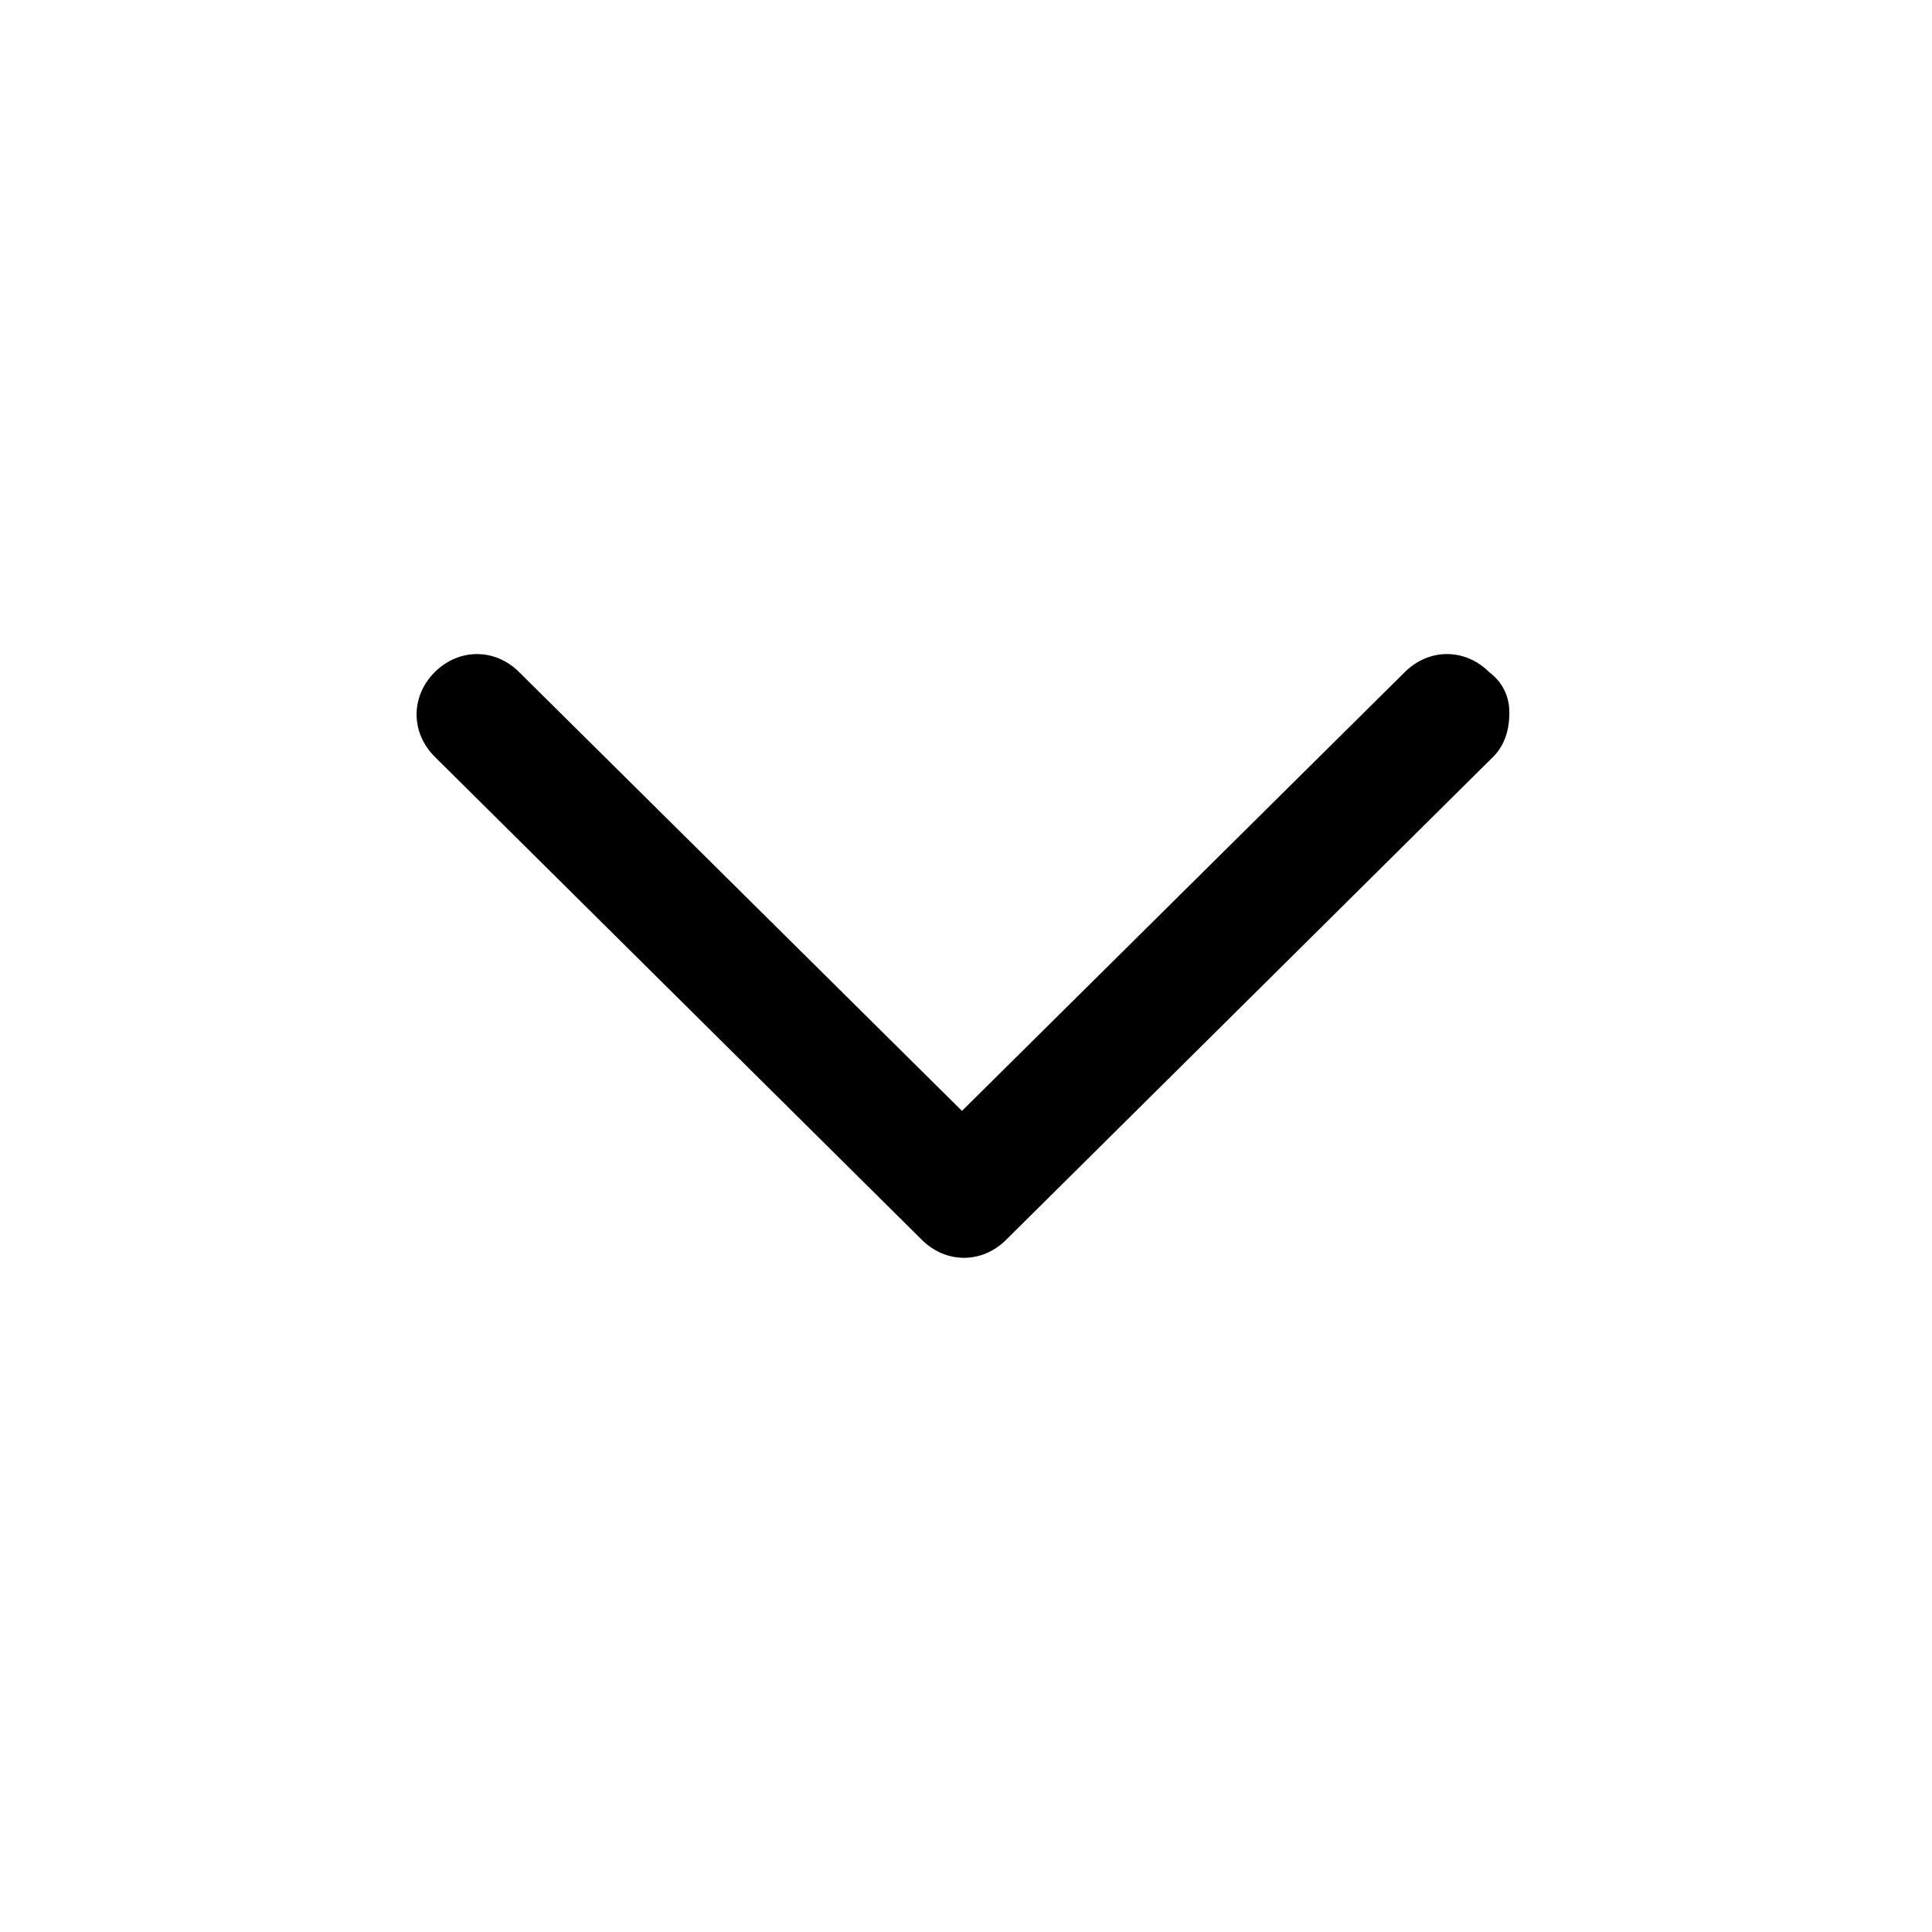
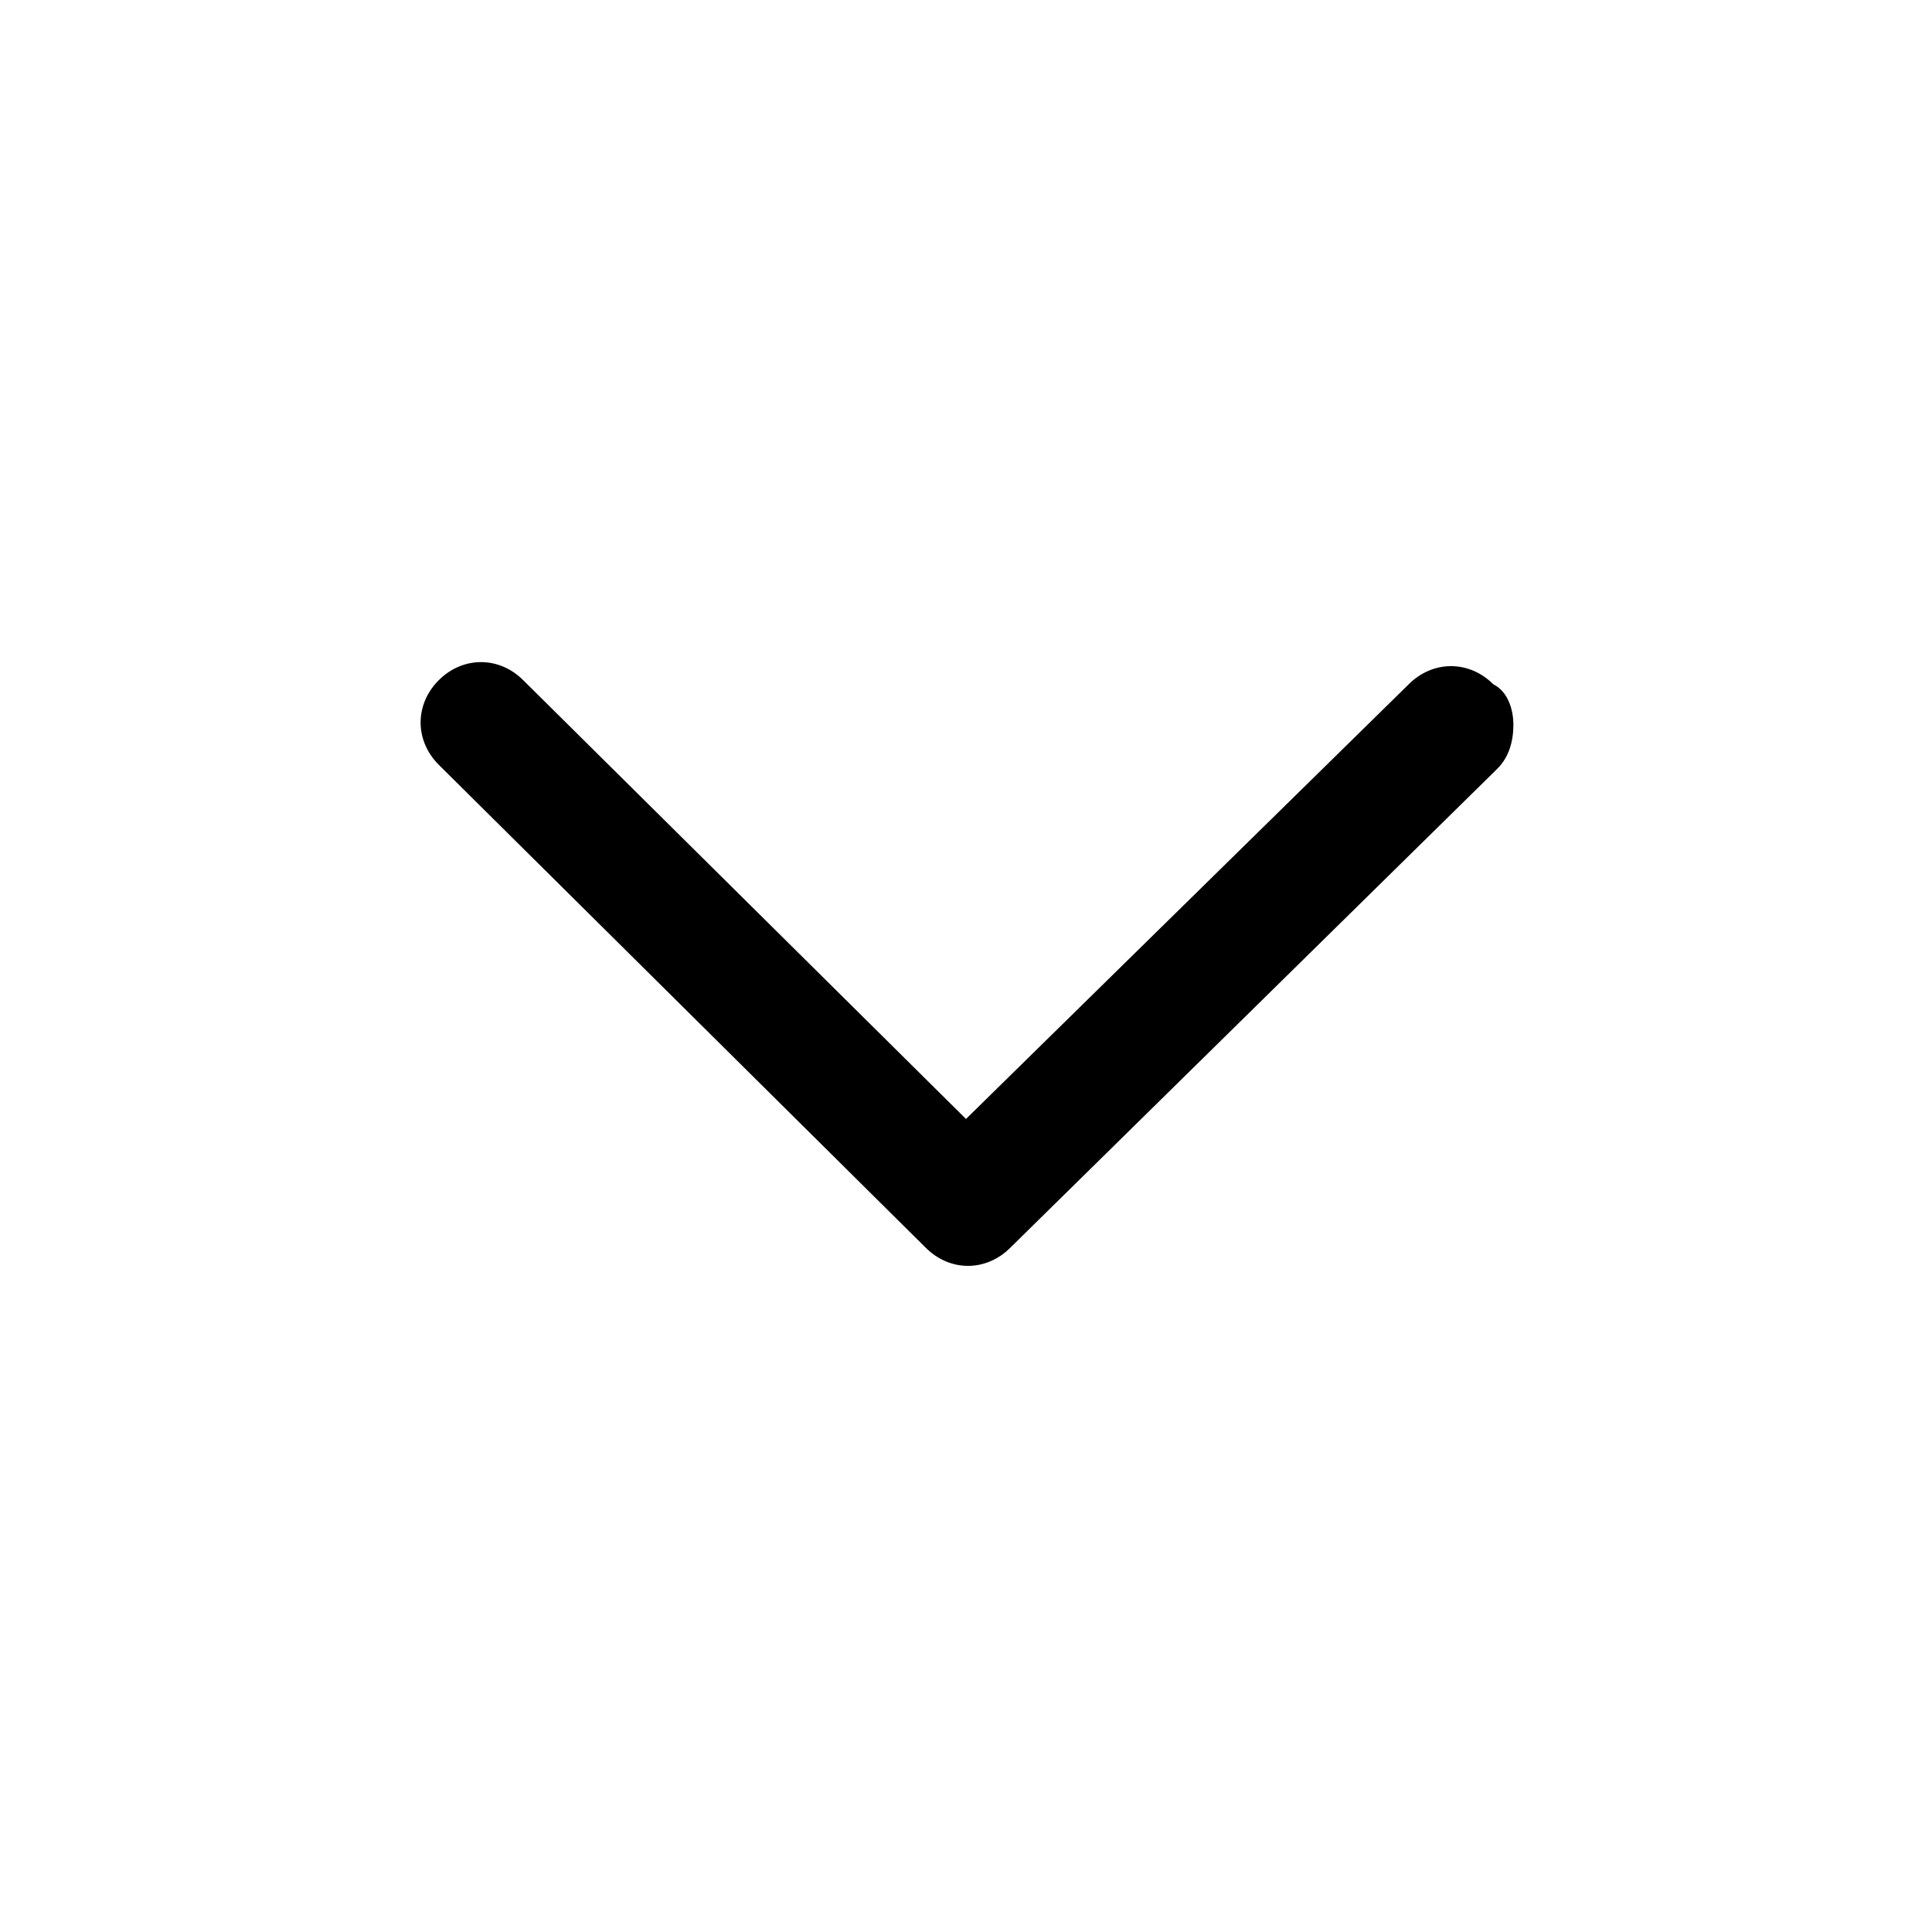
<svg xmlns="http://www.w3.org/2000/svg" version="1.1" id="Artboard" x="0px" y="0px" viewBox="0 0 48 48" style="enable-background:new 0 0 48 48;" xml:space="preserve">
-   <path d="M37.5,17.7c0,0.4-0.1,0.8-0.4,1.1L25,30.8c-0.6,0.6-1.5,0.6-2.1,0l-12.1-12c-0.6-0.6-0.6-1.5,0-2.1c0.6-0.6,1.5-0.6,2.1,0  l11,10.9l11-10.9c0.6-0.6,1.5-0.6,2.1,0C37.4,17,37.5,17.4,37.5,17.7z" />
+   <path d="M37.6,18c0,0.4-0.1,0.8-0.4,1.1L25.1,31c-0.6,0.6-1.5,0.6-2.1,0L10.9,19c-0.6-0.6-0.6-1.5,0-2.1c0.6-0.6,1.5-0.6,2.1,0  l11,10.9L35,17c0.6-0.6,1.5-0.6,2.1,0C37.5,17.2,37.6,17.7,37.6,18z" />
</svg>
